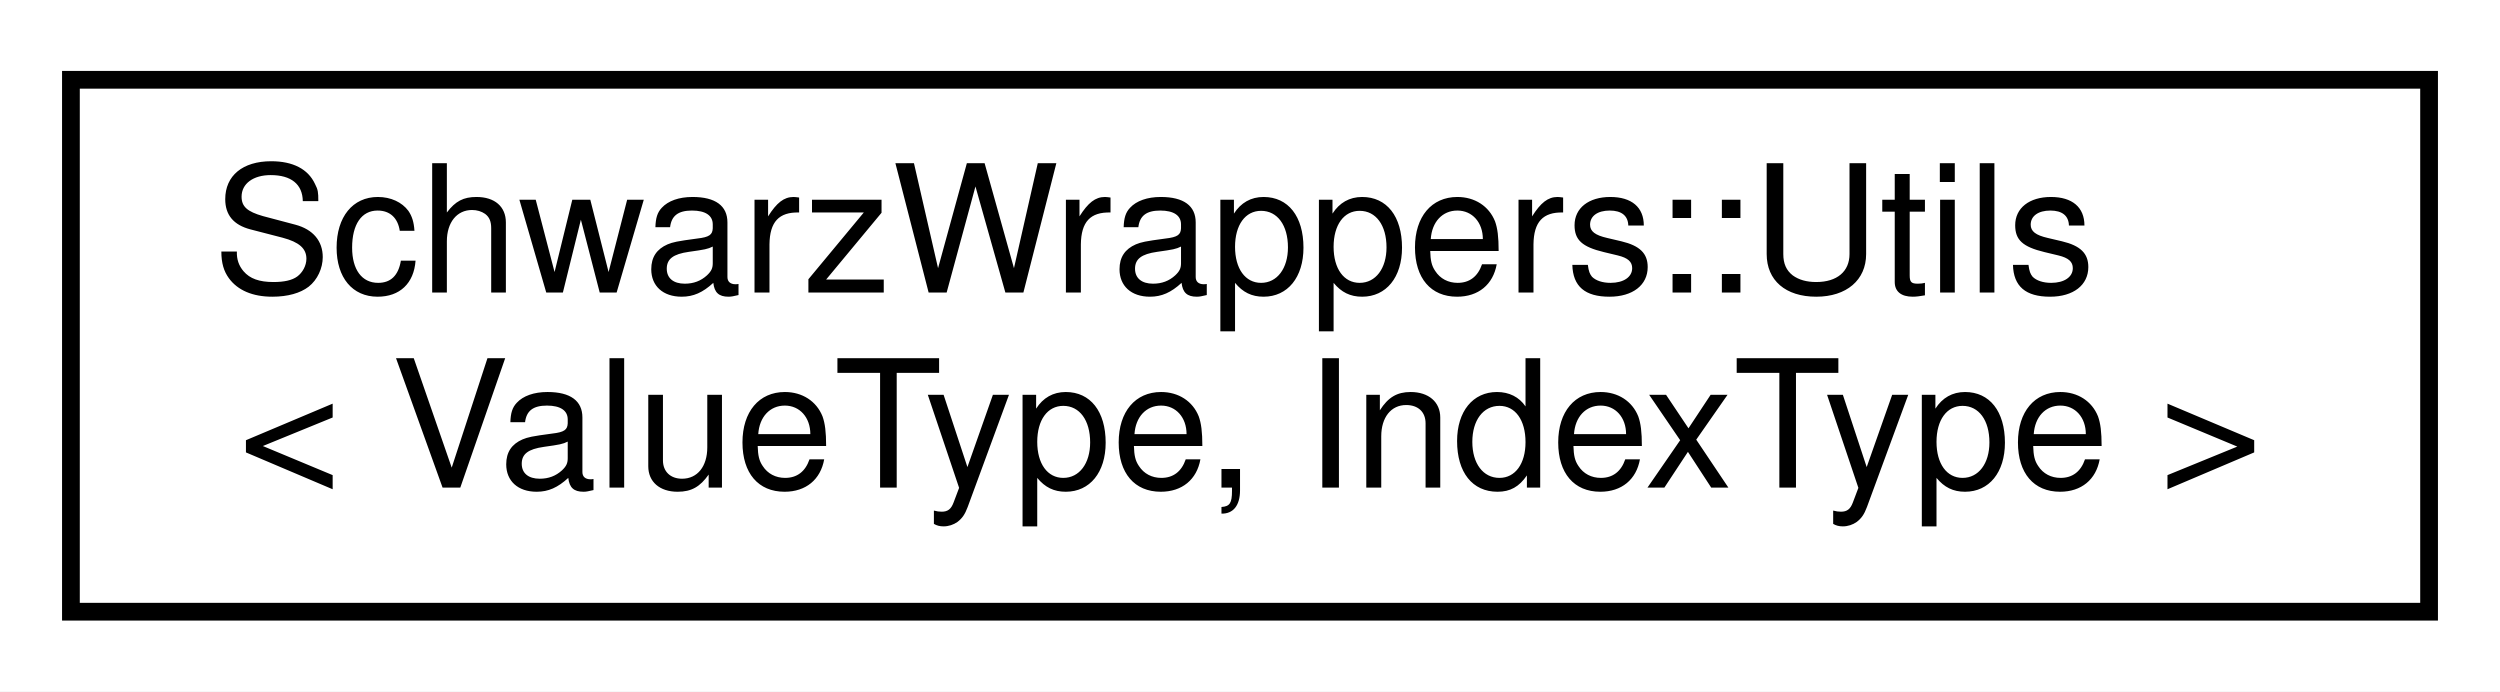
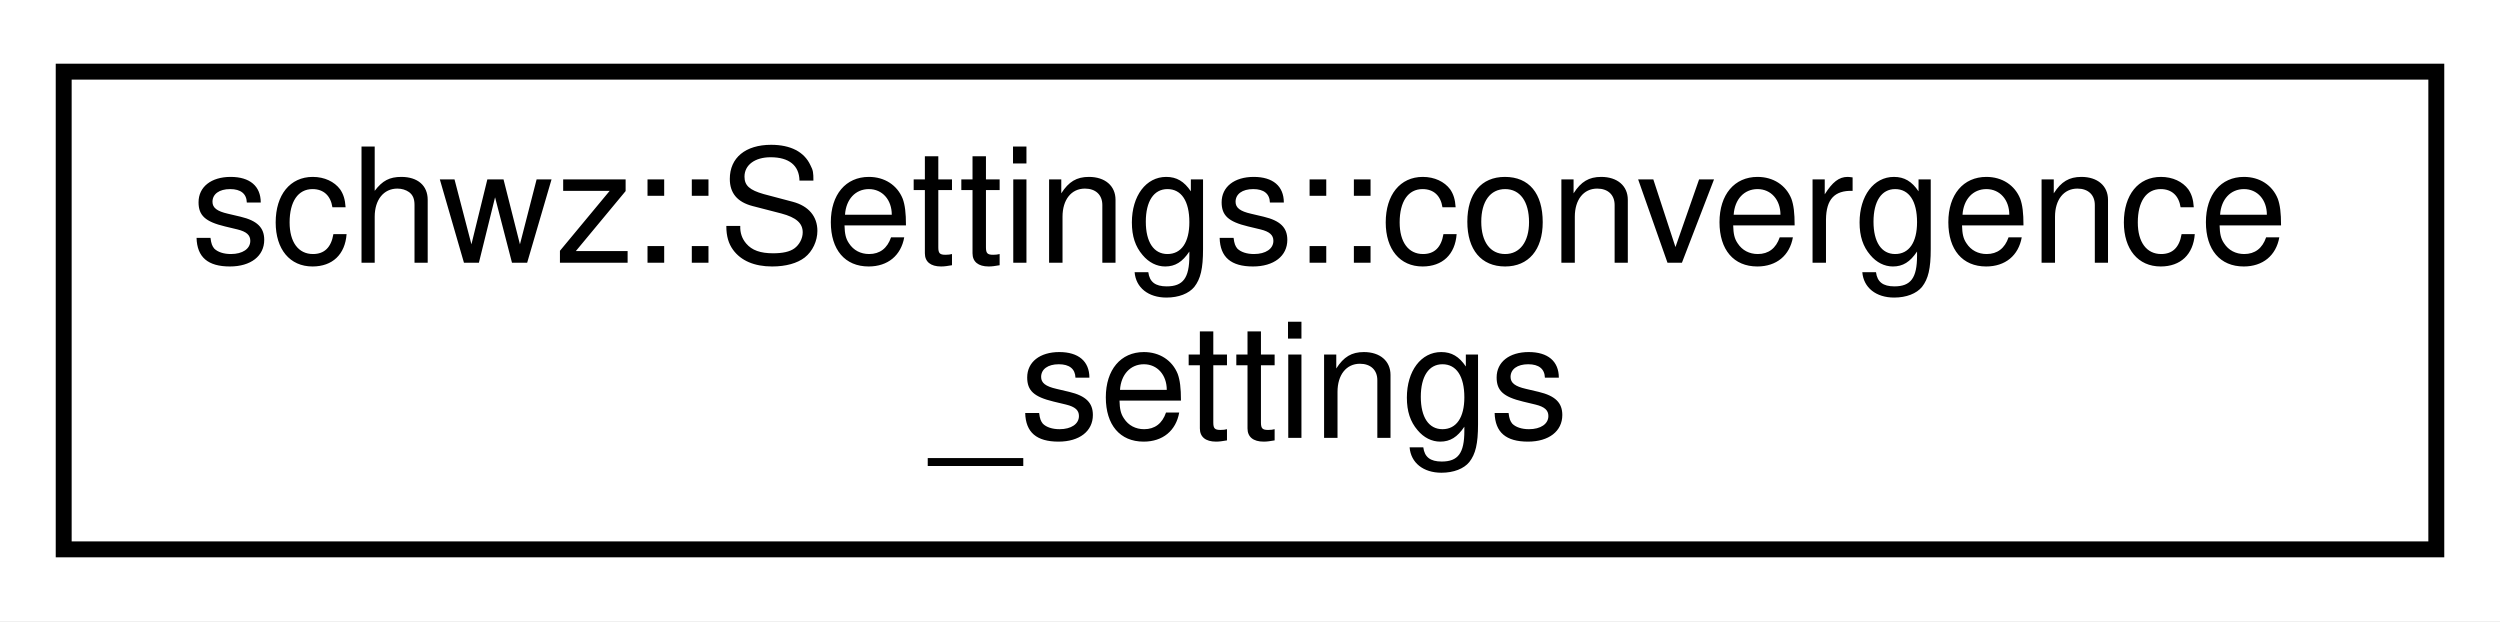
- <svg xmlns="http://www.w3.org/2000/svg" xmlns:xlink="http://www.w3.org/1999/xlink" width="141pt" height="39pt" viewBox="0.00 0.00 141.00 39.00">
+ <svg xmlns="http://www.w3.org/2000/svg" xmlns:xlink="http://www.w3.org/1999/xlink" width="157pt" height="39pt" viewBox="0.00 0.00 157.00 39.00">
  <g id="graph0" class="graph" transform="scale(1 1) rotate(0) translate(4 35)">
-     <polygon fill="#ffffff" stroke="transparent" points="-4,4 -4,-35 137,-35 137,4 -4,4" />
+     <polygon fill="#ffffff" stroke="transparent" points="-4,4 -4,-35 153,-35 153,4 -4,4" />
    <g id="node1" class="node">
      <g id="a_node1">
-         <a xlink:href="structSchwarzWrappers_1_1Utils.html" target="_top" xlink:title="The utilities class which provides some checks and basic utilities. ">
-           <polygon fill="#ffffff" stroke="#000000" points="0,-.5 0,-30.5 133,-30.5 133,-.5 0,-.5" />
-           <text text-anchor="start" x="8" y="-18.5" font-family="Helvetica,sans-Serif" font-size="10.00" fill="#000000">SchwarzWrappers::Utils</text>
-           <text text-anchor="middle" x="66.5" y="-7.5" font-family="Helvetica,sans-Serif" font-size="10.00" fill="#000000">&lt; ValueType, IndexType &gt;</text>
+         <a xlink:href="structschwz_1_1Settings_1_1convergence__settings.html" target="_top" xlink:title="The various convergence settings available. ">
+           <polygon fill="#ffffff" stroke="#000000" points="0,-.5 0,-30.5 149,-30.5 149,-.5 0,-.5" />
+           <text text-anchor="start" x="8" y="-18.5" font-family="Helvetica,sans-Serif" font-size="10.00" fill="#000000">schwz::Settings::convergence</text>
+           <text text-anchor="middle" x="74.5" y="-7.5" font-family="Helvetica,sans-Serif" font-size="10.00" fill="#000000">_settings</text>
        </a>
      </g>
    </g>
  </g>
</svg>
